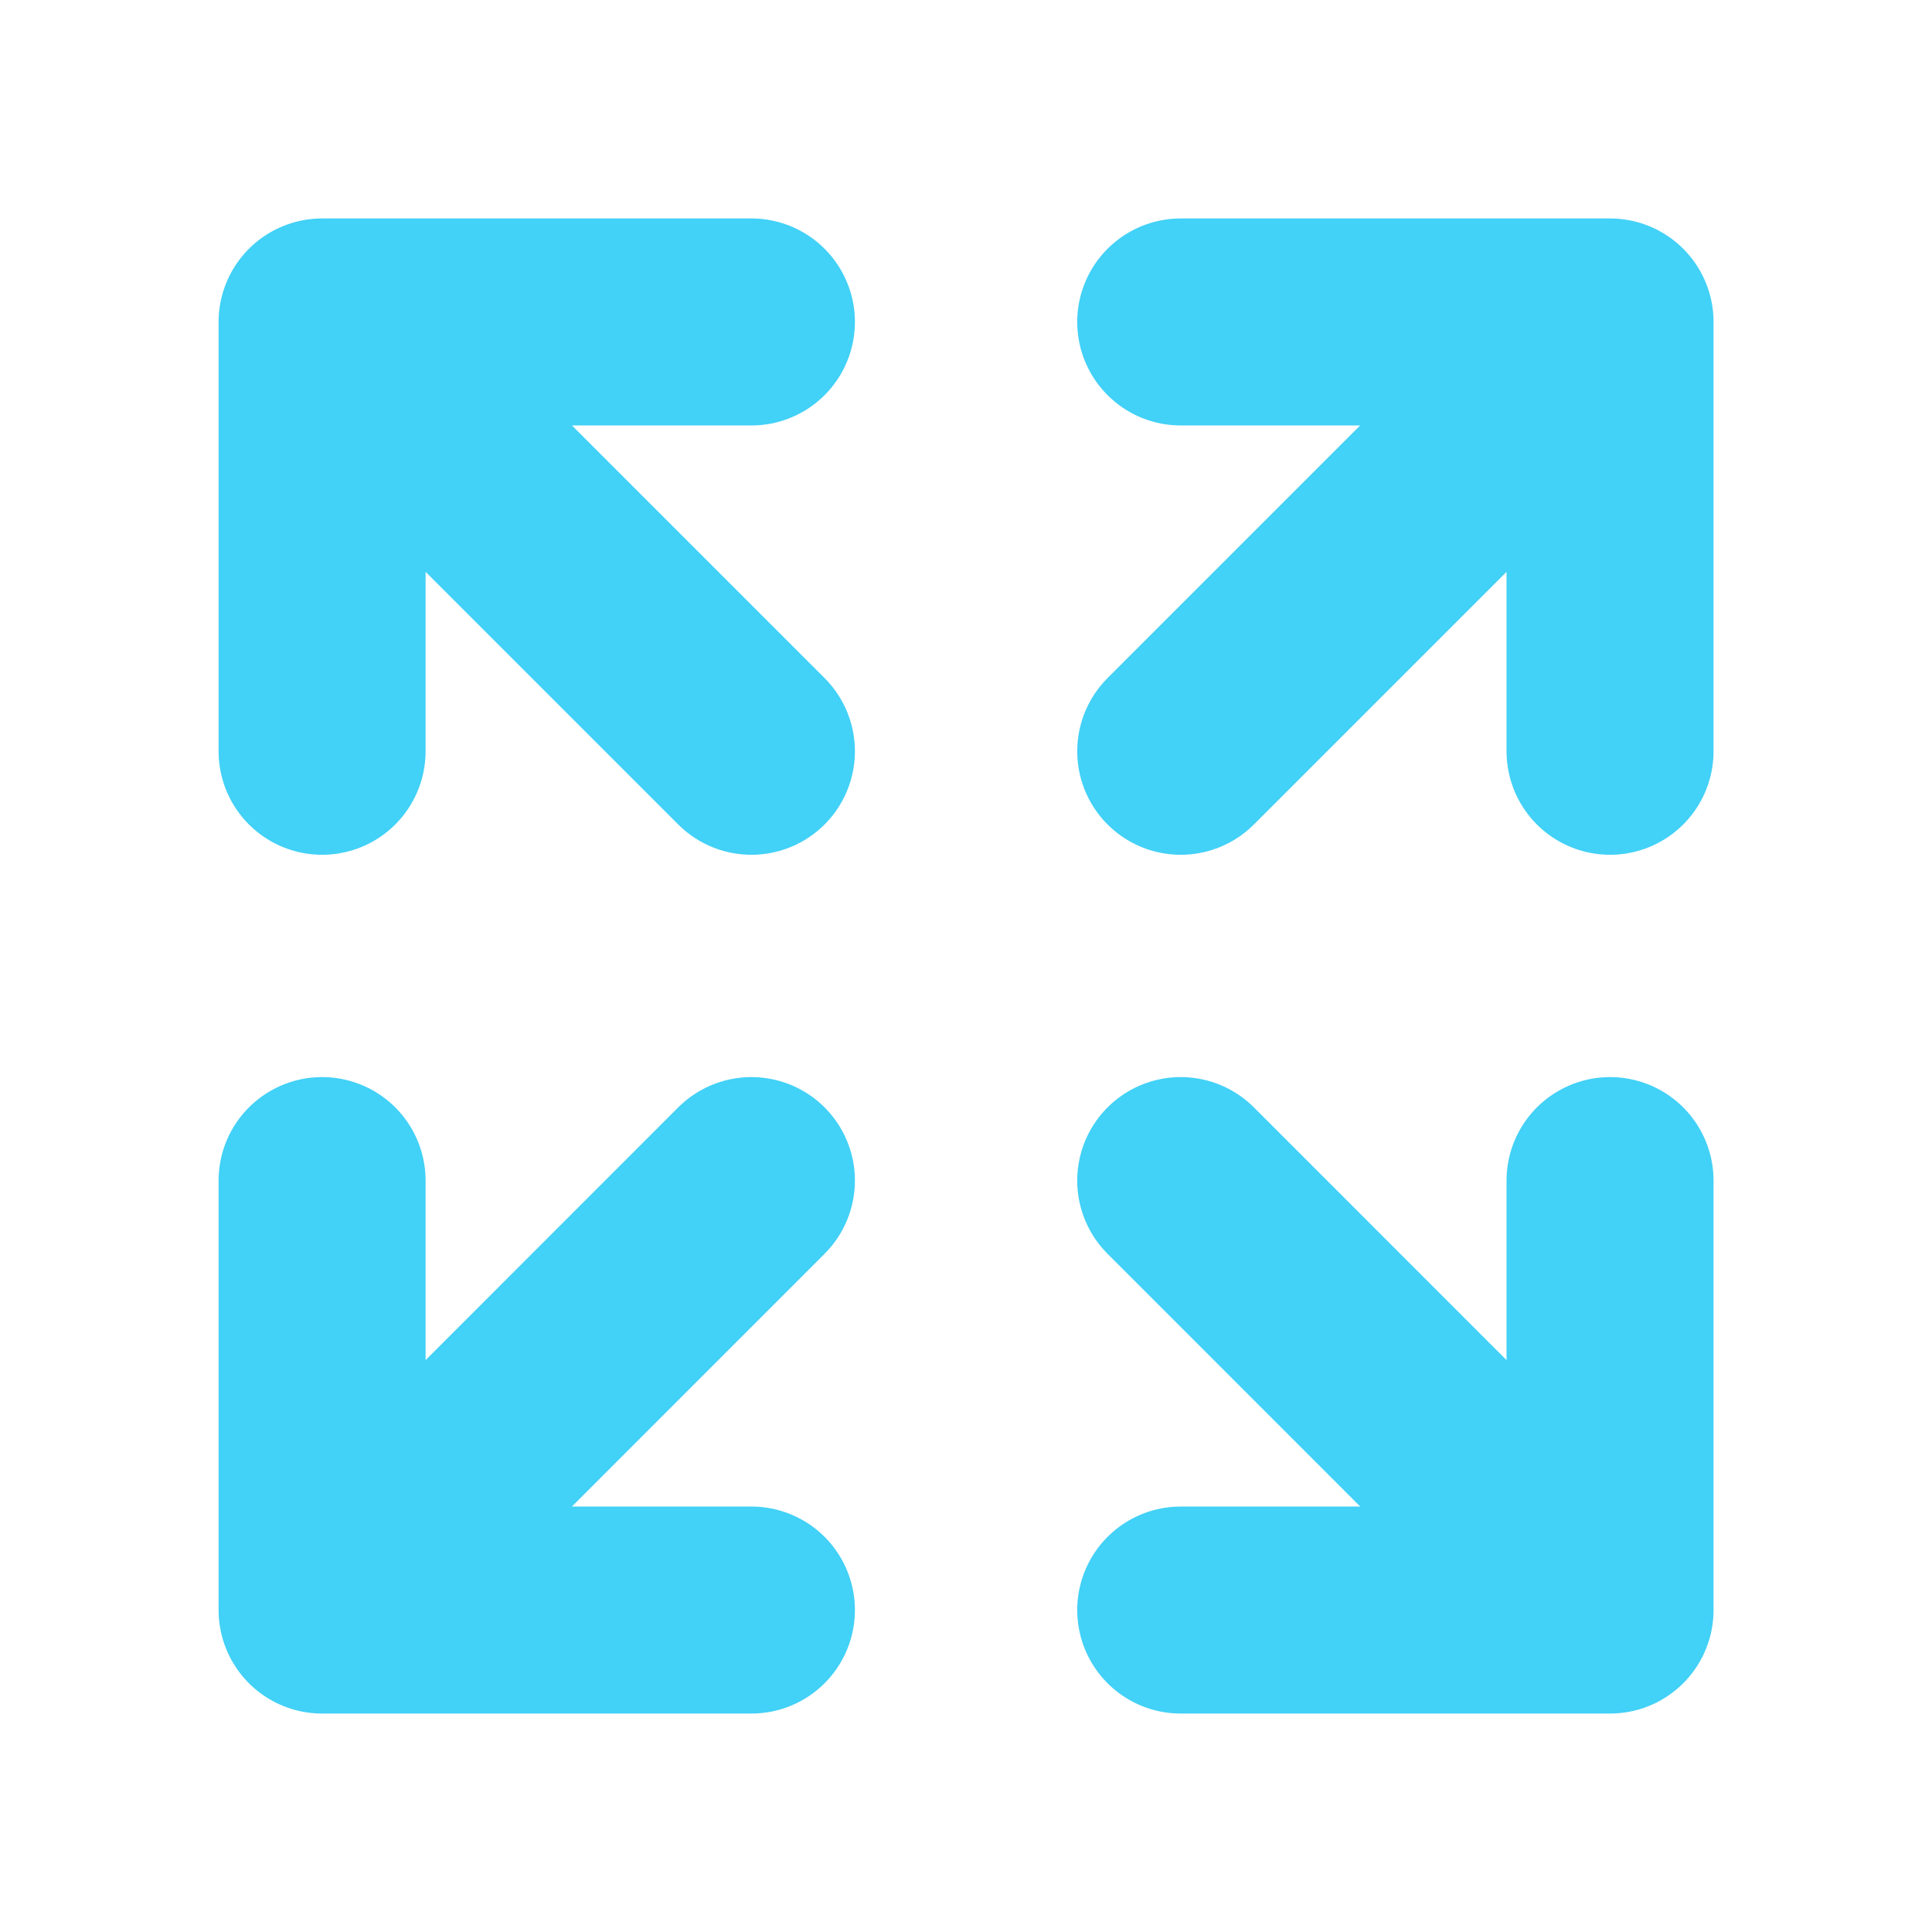
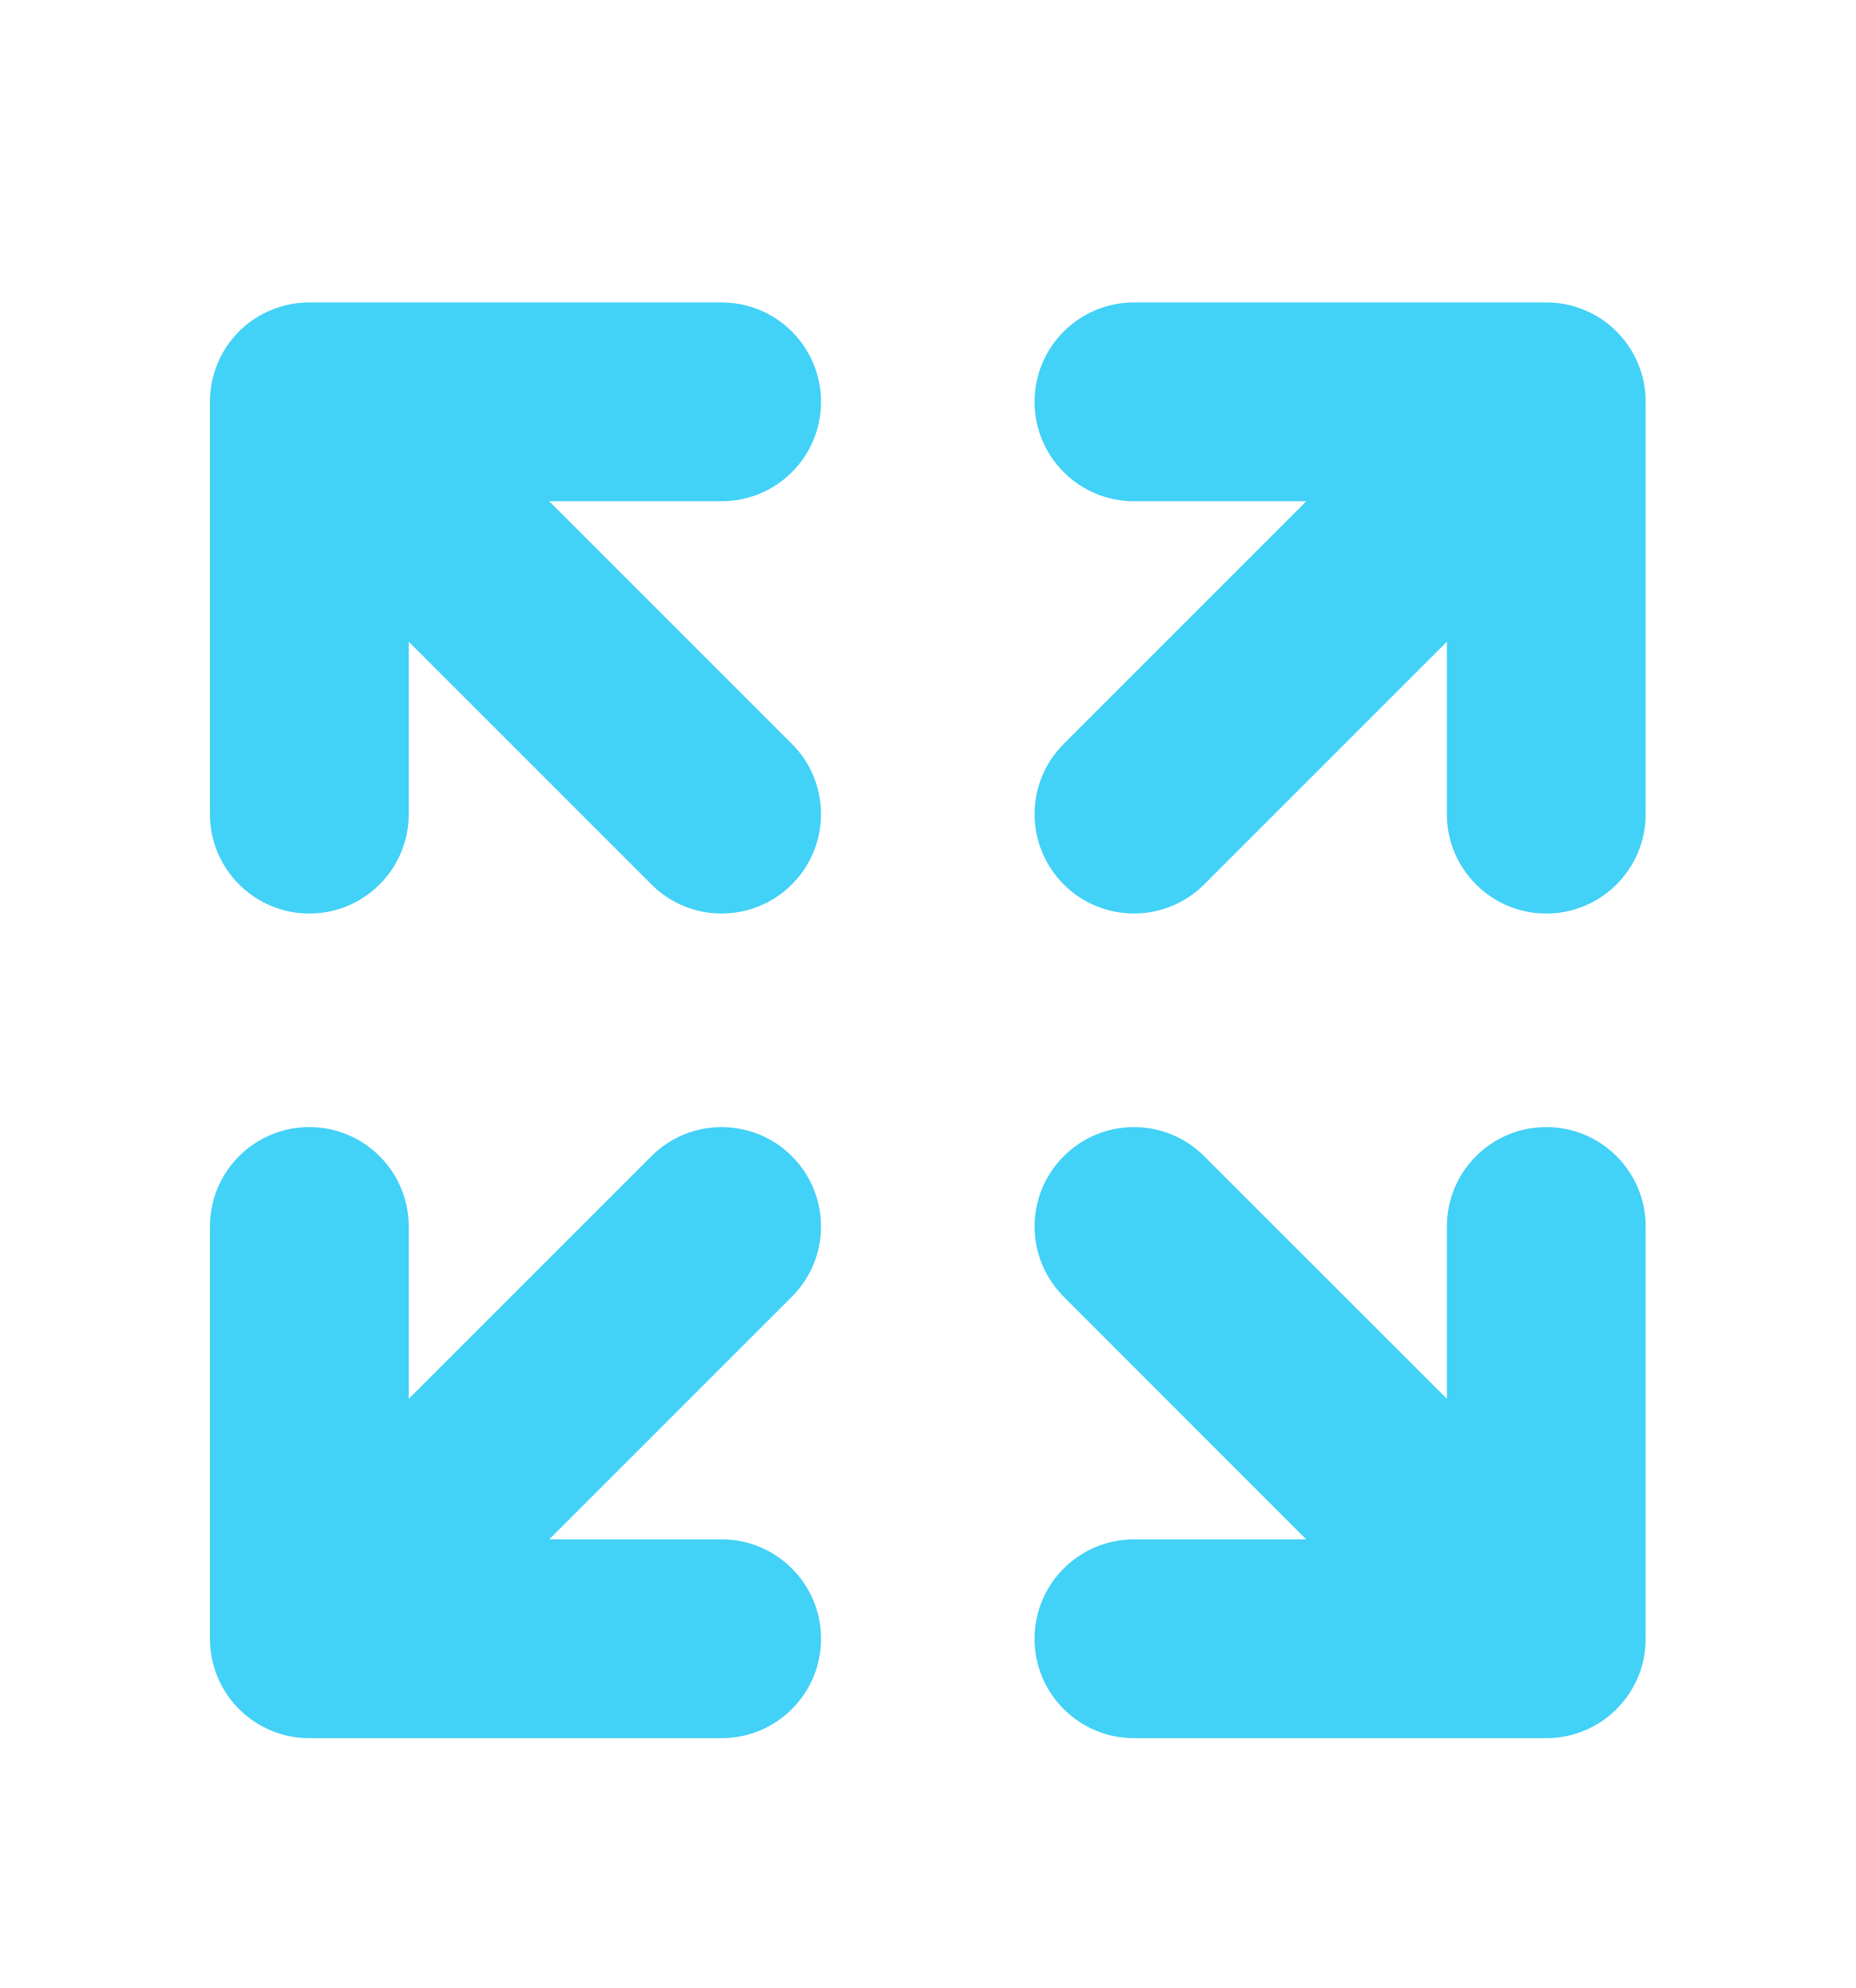
- <svg xmlns="http://www.w3.org/2000/svg" width="14" height="14" viewBox="0 0 14 14" fill="none">
-   <path d="M2.334 5.444L2.334 2.333L2.334 5.444ZM2.334 2.333L5.445 2.333L2.334 2.333ZM2.334 2.333L5.445 5.444L2.334 2.333ZM11.667 5.444L11.667 2.333L11.667 5.444ZM11.667 2.333L8.556 2.333L11.667 2.333ZM11.667 2.333L8.556 5.444L11.667 2.333ZM2.334 8.555L2.334 11.667L2.334 8.555ZM2.334 11.667L5.445 11.667L2.334 11.667ZM2.334 11.667L5.445 8.555L2.334 11.667ZM11.667 11.667L8.556 8.555L11.667 11.667ZM11.667 11.667L11.667 8.555L11.667 11.667ZM11.667 11.667L8.556 11.667L11.667 11.667Z" fill="#42D1F7" />
-   <path d="M11.667 11.667L8.556 11.667M2.334 5.444L2.334 2.333L2.334 5.444ZM2.334 2.333L5.445 2.333L2.334 2.333ZM2.334 2.333L5.445 5.444L2.334 2.333ZM11.667 5.444L11.667 2.333L11.667 5.444ZM11.667 2.333L8.556 2.333L11.667 2.333ZM11.667 2.333L8.556 5.444L11.667 2.333ZM2.334 8.555L2.334 11.667L2.334 8.555ZM2.334 11.667L5.445 11.667L2.334 11.667ZM2.334 11.667L5.445 8.555L2.334 11.667ZM11.667 11.667L8.556 8.555L11.667 11.667ZM11.667 11.667L11.667 8.555L11.667 11.667Z" stroke="#42D1F7" stroke-width="1.5" stroke-linecap="round" stroke-linejoin="round" />
+ <svg xmlns="http://www.w3.org/2000/svg" width="14" height="15" viewBox="0 0 14 15" fill="none">
+   <path d="M2.334 6.143L2.334 3.032L2.334 6.143ZM2.334 3.032L5.445 3.032L2.334 3.032ZM2.334 3.032L5.445 6.143L2.334 3.032ZM11.667 6.143L11.667 3.032L11.667 6.143ZM11.667 3.032L8.556 3.032L11.667 3.032ZM11.667 3.032L8.556 6.143L11.667 3.032ZM2.334 9.254L2.334 12.365L2.334 9.254ZM2.334 12.365L5.445 12.365L2.334 12.365ZM2.334 12.365L5.445 9.254L2.334 12.365ZM11.667 12.365L8.556 9.254L11.667 12.365ZM11.667 12.365L11.667 9.254L11.667 12.365ZM11.667 12.365L8.556 12.365L11.667 12.365Z" fill="#42D1F7" />
+   <path fill-rule="evenodd" clip-rule="evenodd" d="M4.144 3.782L5.975 5.613C6.268 5.905 6.268 6.38 5.975 6.673C5.682 6.966 5.207 6.966 4.915 6.673L3.084 4.842L3.084 6.143C3.084 6.557 2.748 6.893 2.334 6.893C1.92 6.893 1.584 6.557 1.584 6.143L1.584 3.032C1.584 3.032 1.584 3.032 1.584 3.032C1.584 2.84 1.657 2.648 1.803 2.501C1.875 2.429 1.958 2.375 2.047 2.339C2.135 2.302 2.232 2.282 2.334 2.282C2.334 2.282 2.334 2.282 2.334 2.282L5.445 2.282C5.859 2.282 6.195 2.618 6.195 3.032C6.195 3.446 5.859 3.782 5.445 3.782L4.144 3.782ZM7.806 3.032C7.806 2.618 8.142 2.282 8.556 2.282L11.667 2.282C11.769 2.282 11.866 2.302 11.954 2.339C12.043 2.375 12.126 2.429 12.197 2.501C12.269 2.573 12.324 2.656 12.36 2.745C12.397 2.833 12.417 2.93 12.417 3.032L12.417 6.143C12.417 6.557 12.081 6.893 11.667 6.893C11.253 6.893 10.917 6.557 10.917 6.143L10.917 4.842L9.086 6.673C8.793 6.966 8.319 6.966 8.026 6.673C7.733 6.38 7.733 5.905 8.026 5.613L9.856 3.782L8.556 3.782C8.142 3.782 7.806 3.446 7.806 3.032ZM4.915 8.724C5.207 8.431 5.682 8.431 5.975 8.724C6.268 9.017 6.268 9.491 5.975 9.784L4.144 11.615L5.445 11.615C5.859 11.615 6.195 11.951 6.195 12.365C6.195 12.779 5.859 13.115 5.445 13.115L2.334 13.115C2.232 13.115 2.135 13.095 2.047 13.058C1.959 13.022 1.877 12.968 1.805 12.897C1.804 12.896 1.804 12.896 1.803 12.895C1.803 12.895 1.802 12.894 1.802 12.894C1.731 12.822 1.677 12.74 1.641 12.652C1.603 12.56 1.584 12.463 1.584 12.365L1.584 9.254C1.584 8.84 1.92 8.504 2.334 8.504C2.748 8.504 3.084 8.84 3.084 9.254L3.084 10.554L4.915 8.724ZM9.856 11.615L8.026 9.784C7.733 9.491 7.733 9.017 8.026 8.724C8.319 8.431 8.793 8.431 9.086 8.724L10.917 10.554L10.917 9.254C10.917 8.84 11.253 8.504 11.667 8.504C12.081 8.504 12.417 8.84 12.417 9.254L12.417 12.365C12.417 12.467 12.397 12.564 12.36 12.652C12.324 12.739 12.272 12.82 12.202 12.89C12.199 12.894 12.196 12.897 12.193 12.9C12.122 12.97 12.041 13.022 11.954 13.058C11.866 13.095 11.769 13.115 11.667 13.115L8.556 13.115C8.142 13.115 7.806 12.779 7.806 12.365C7.806 11.951 8.142 11.615 8.556 11.615L9.856 11.615Z" fill="#42D1F7" />
</svg>
